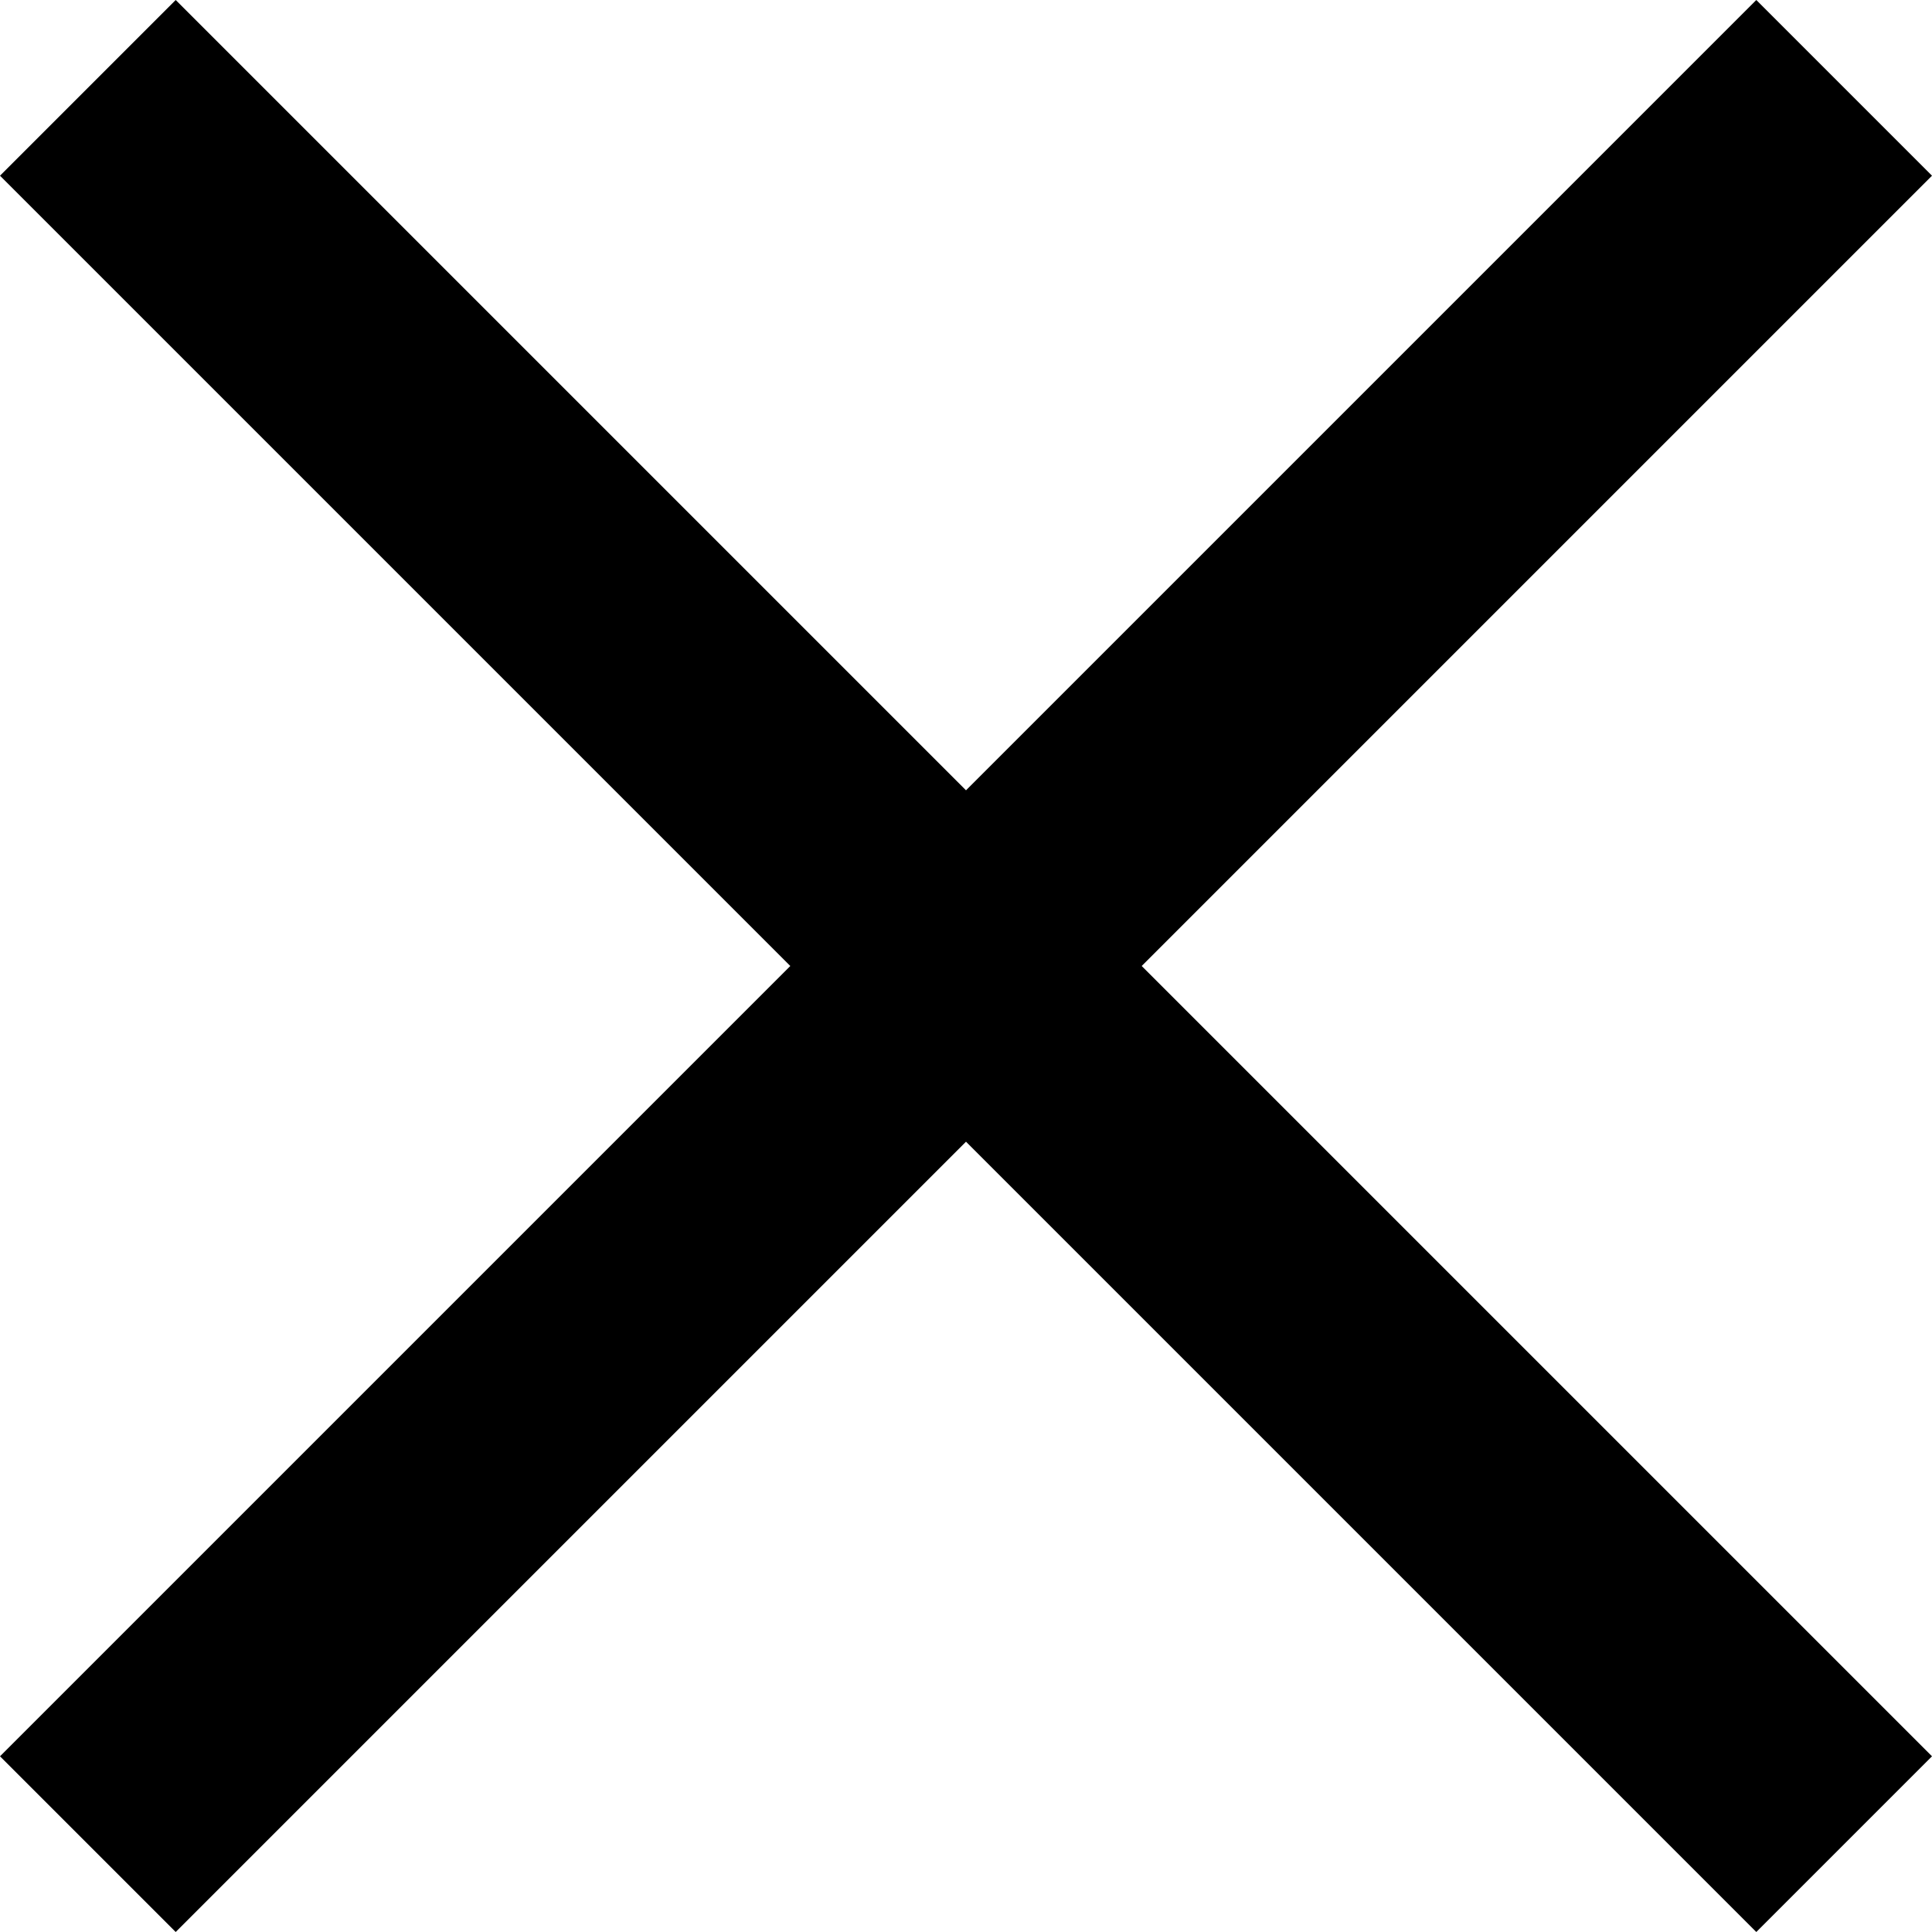
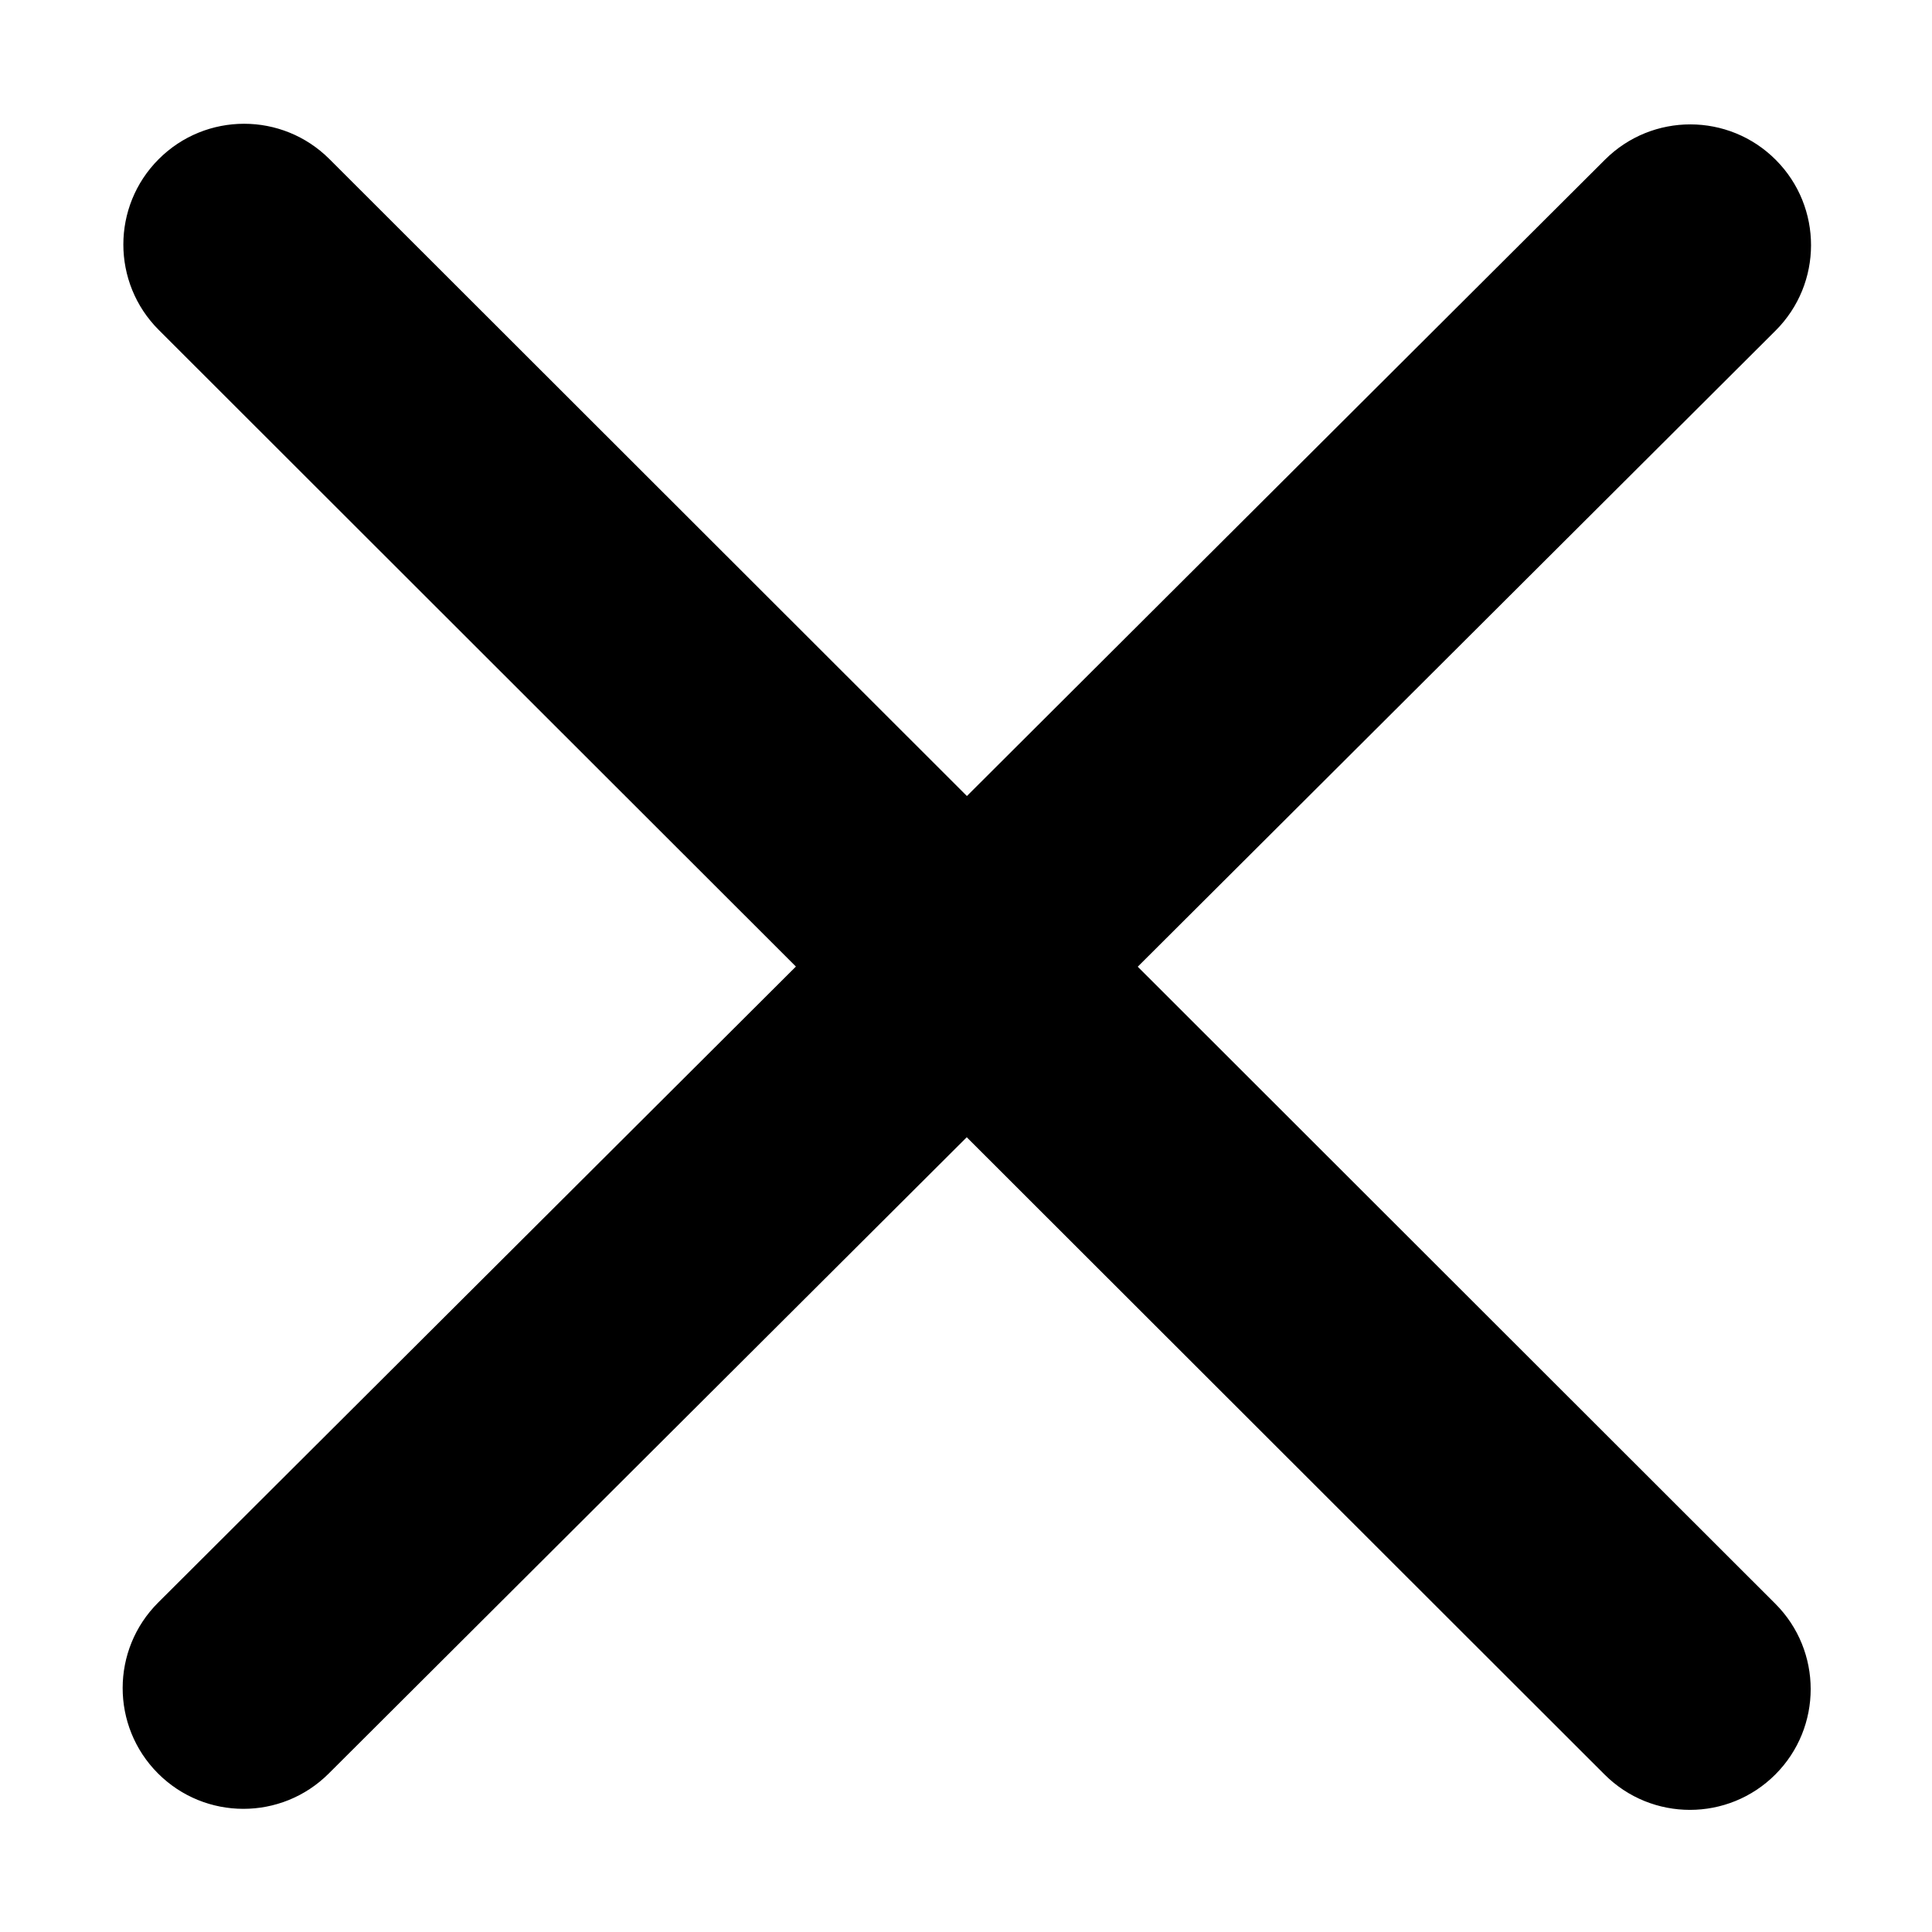
- <svg xmlns="http://www.w3.org/2000/svg" fill="#000000" width="800px" height="800px" viewBox="0 0 16 16">
-   <path d="M0 14.545L1.455 16 8 9.455 14.545 16 16 14.545 9.455 8 16 1.455 14.545 0 8 6.545 1.455 0 0 1.455 6.545 8z" fill-rule="evenodd" />
+ <svg xmlns="http://www.w3.org/2000/svg" fill="#000000" width="800px" height="800px" viewBox="0 0 1024 1024">
+   <path d="M512.481 421.906L850.682 84.621c25.023-24.964 65.545-24.917 90.51.105s24.917 65.545-.105 90.51L603.03 512.377 940.94 850c25.003 24.984 25.017 65.507.033 90.51s-65.507 25.017-90.51.033L512.397 602.764 174.215 940.03c-25.023 24.964-65.545 24.917-90.51-.105s-24.917-65.545.105-90.51l338.038-337.122L84.14 174.872c-25.003-24.984-25.017-65.507-.033-90.51s65.507-25.017 90.51-.033L512.48 421.906z" />
</svg>
